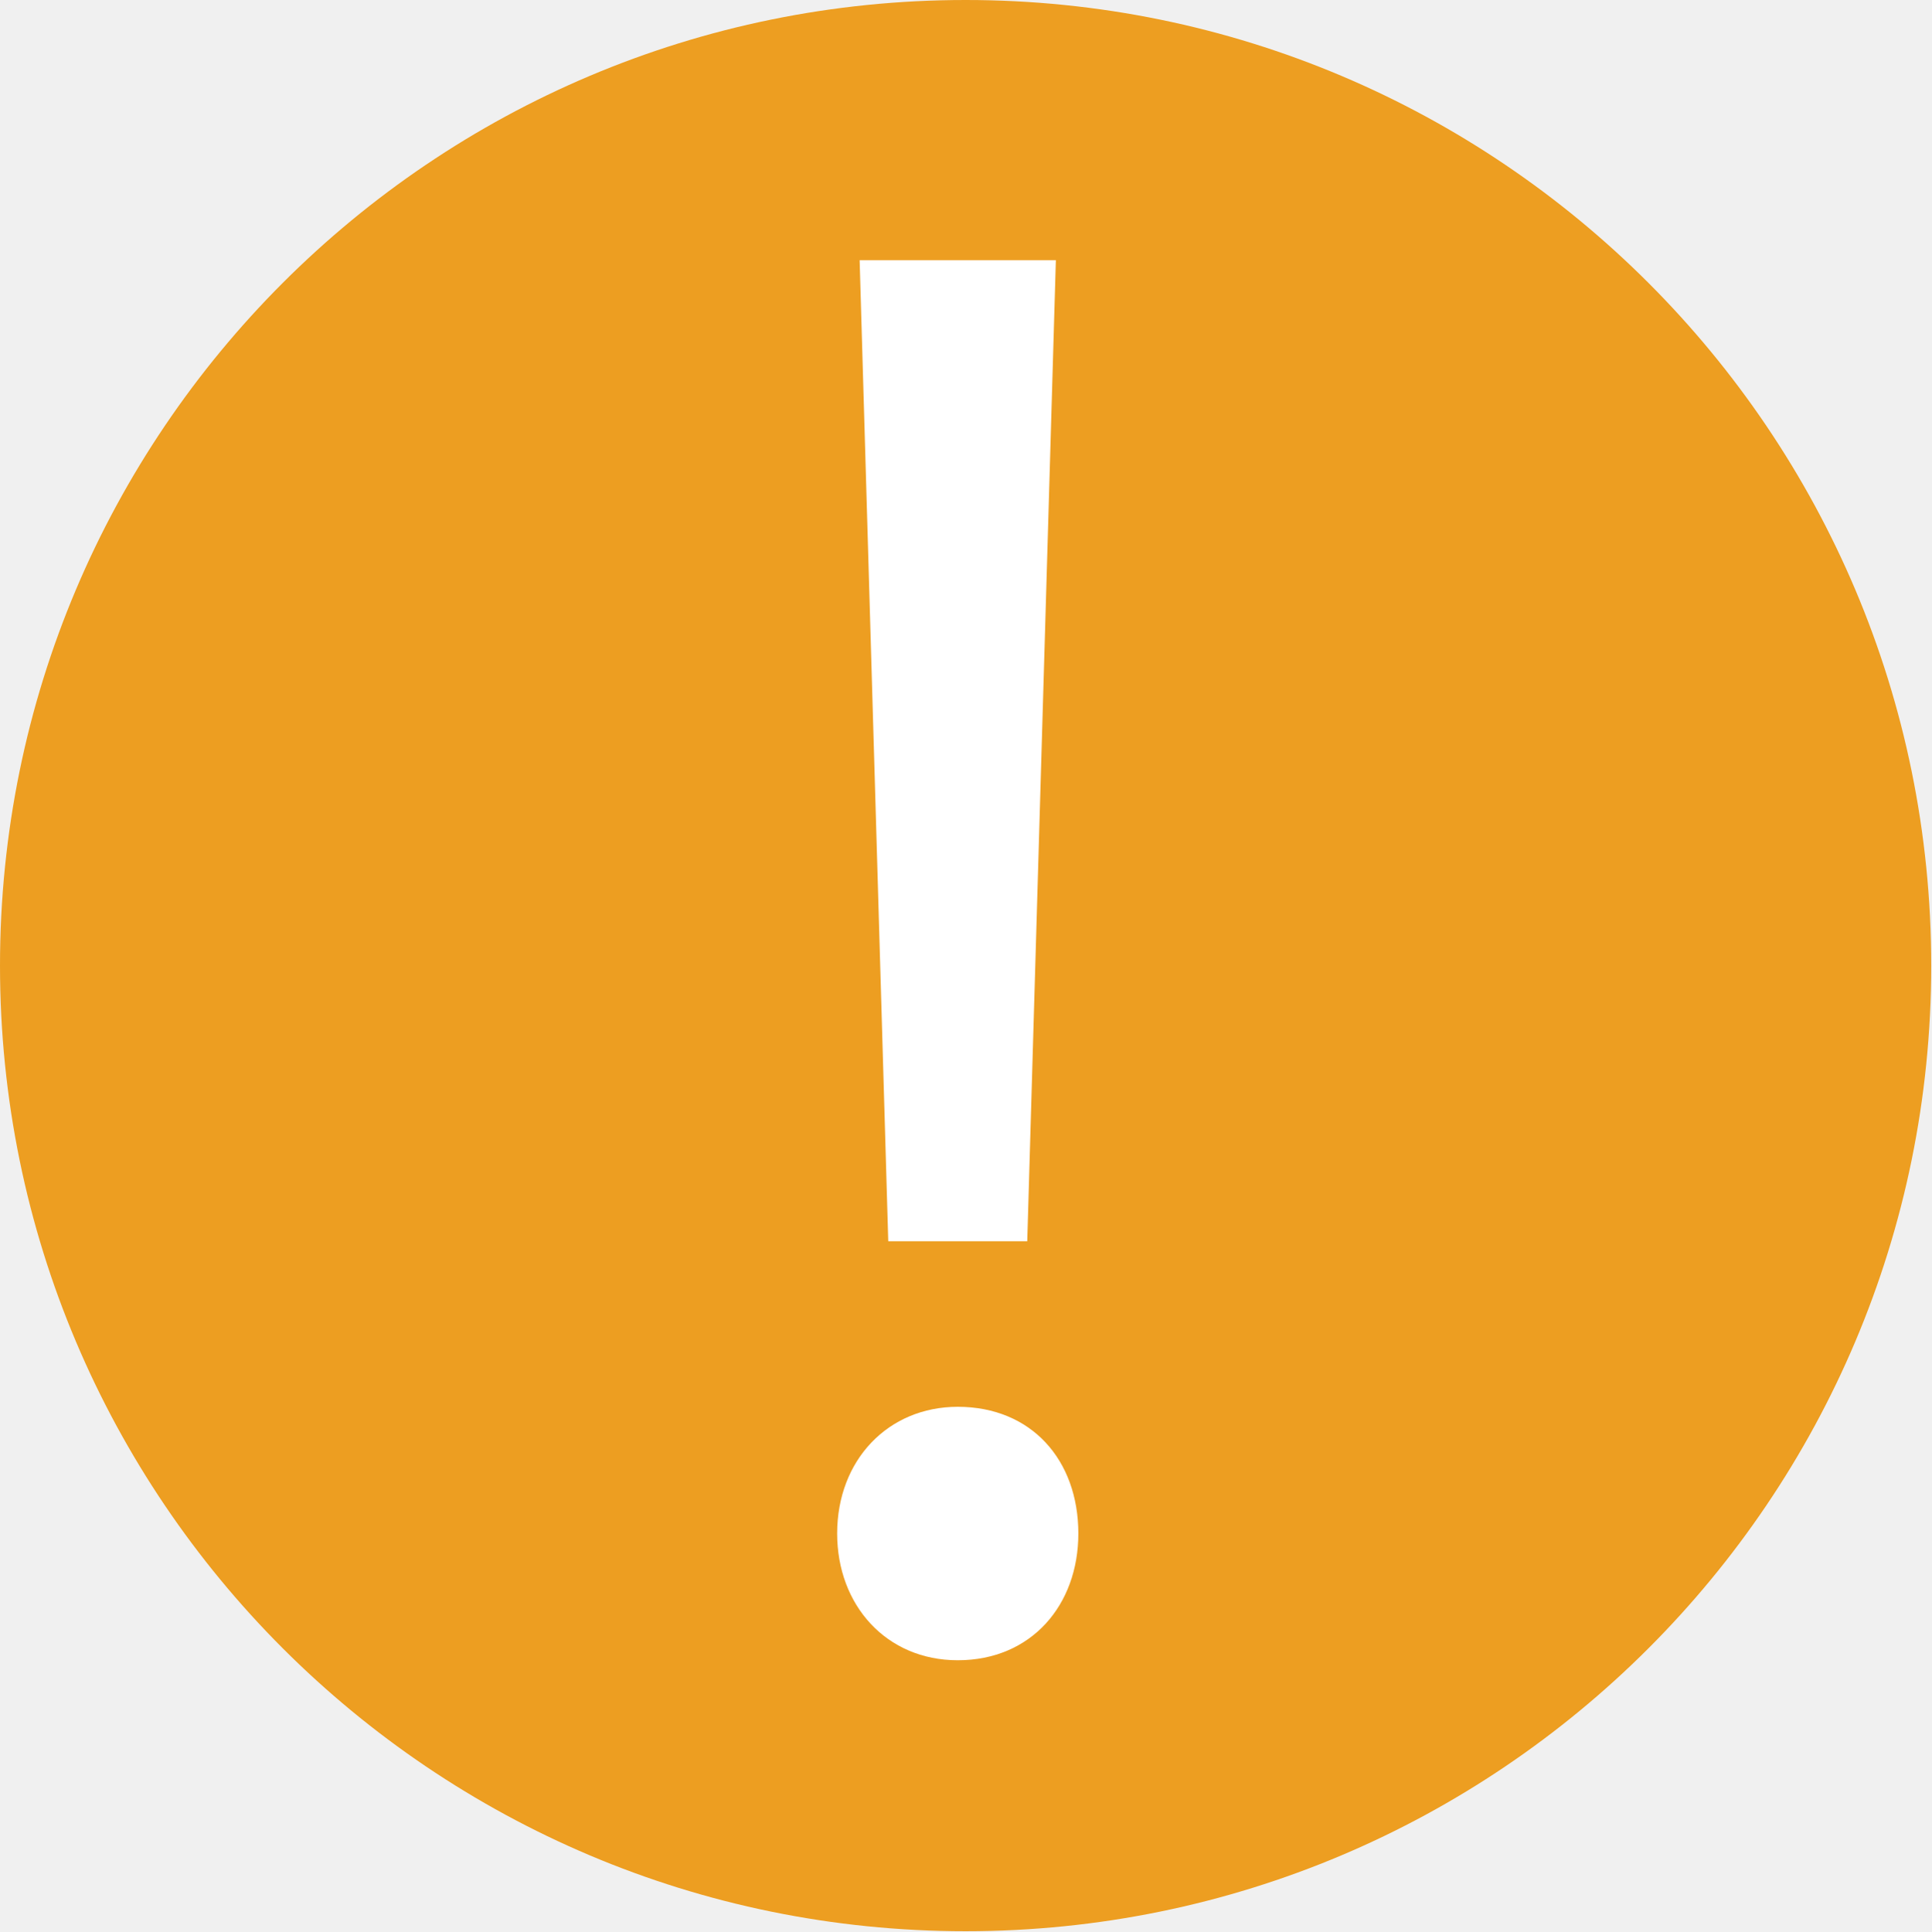
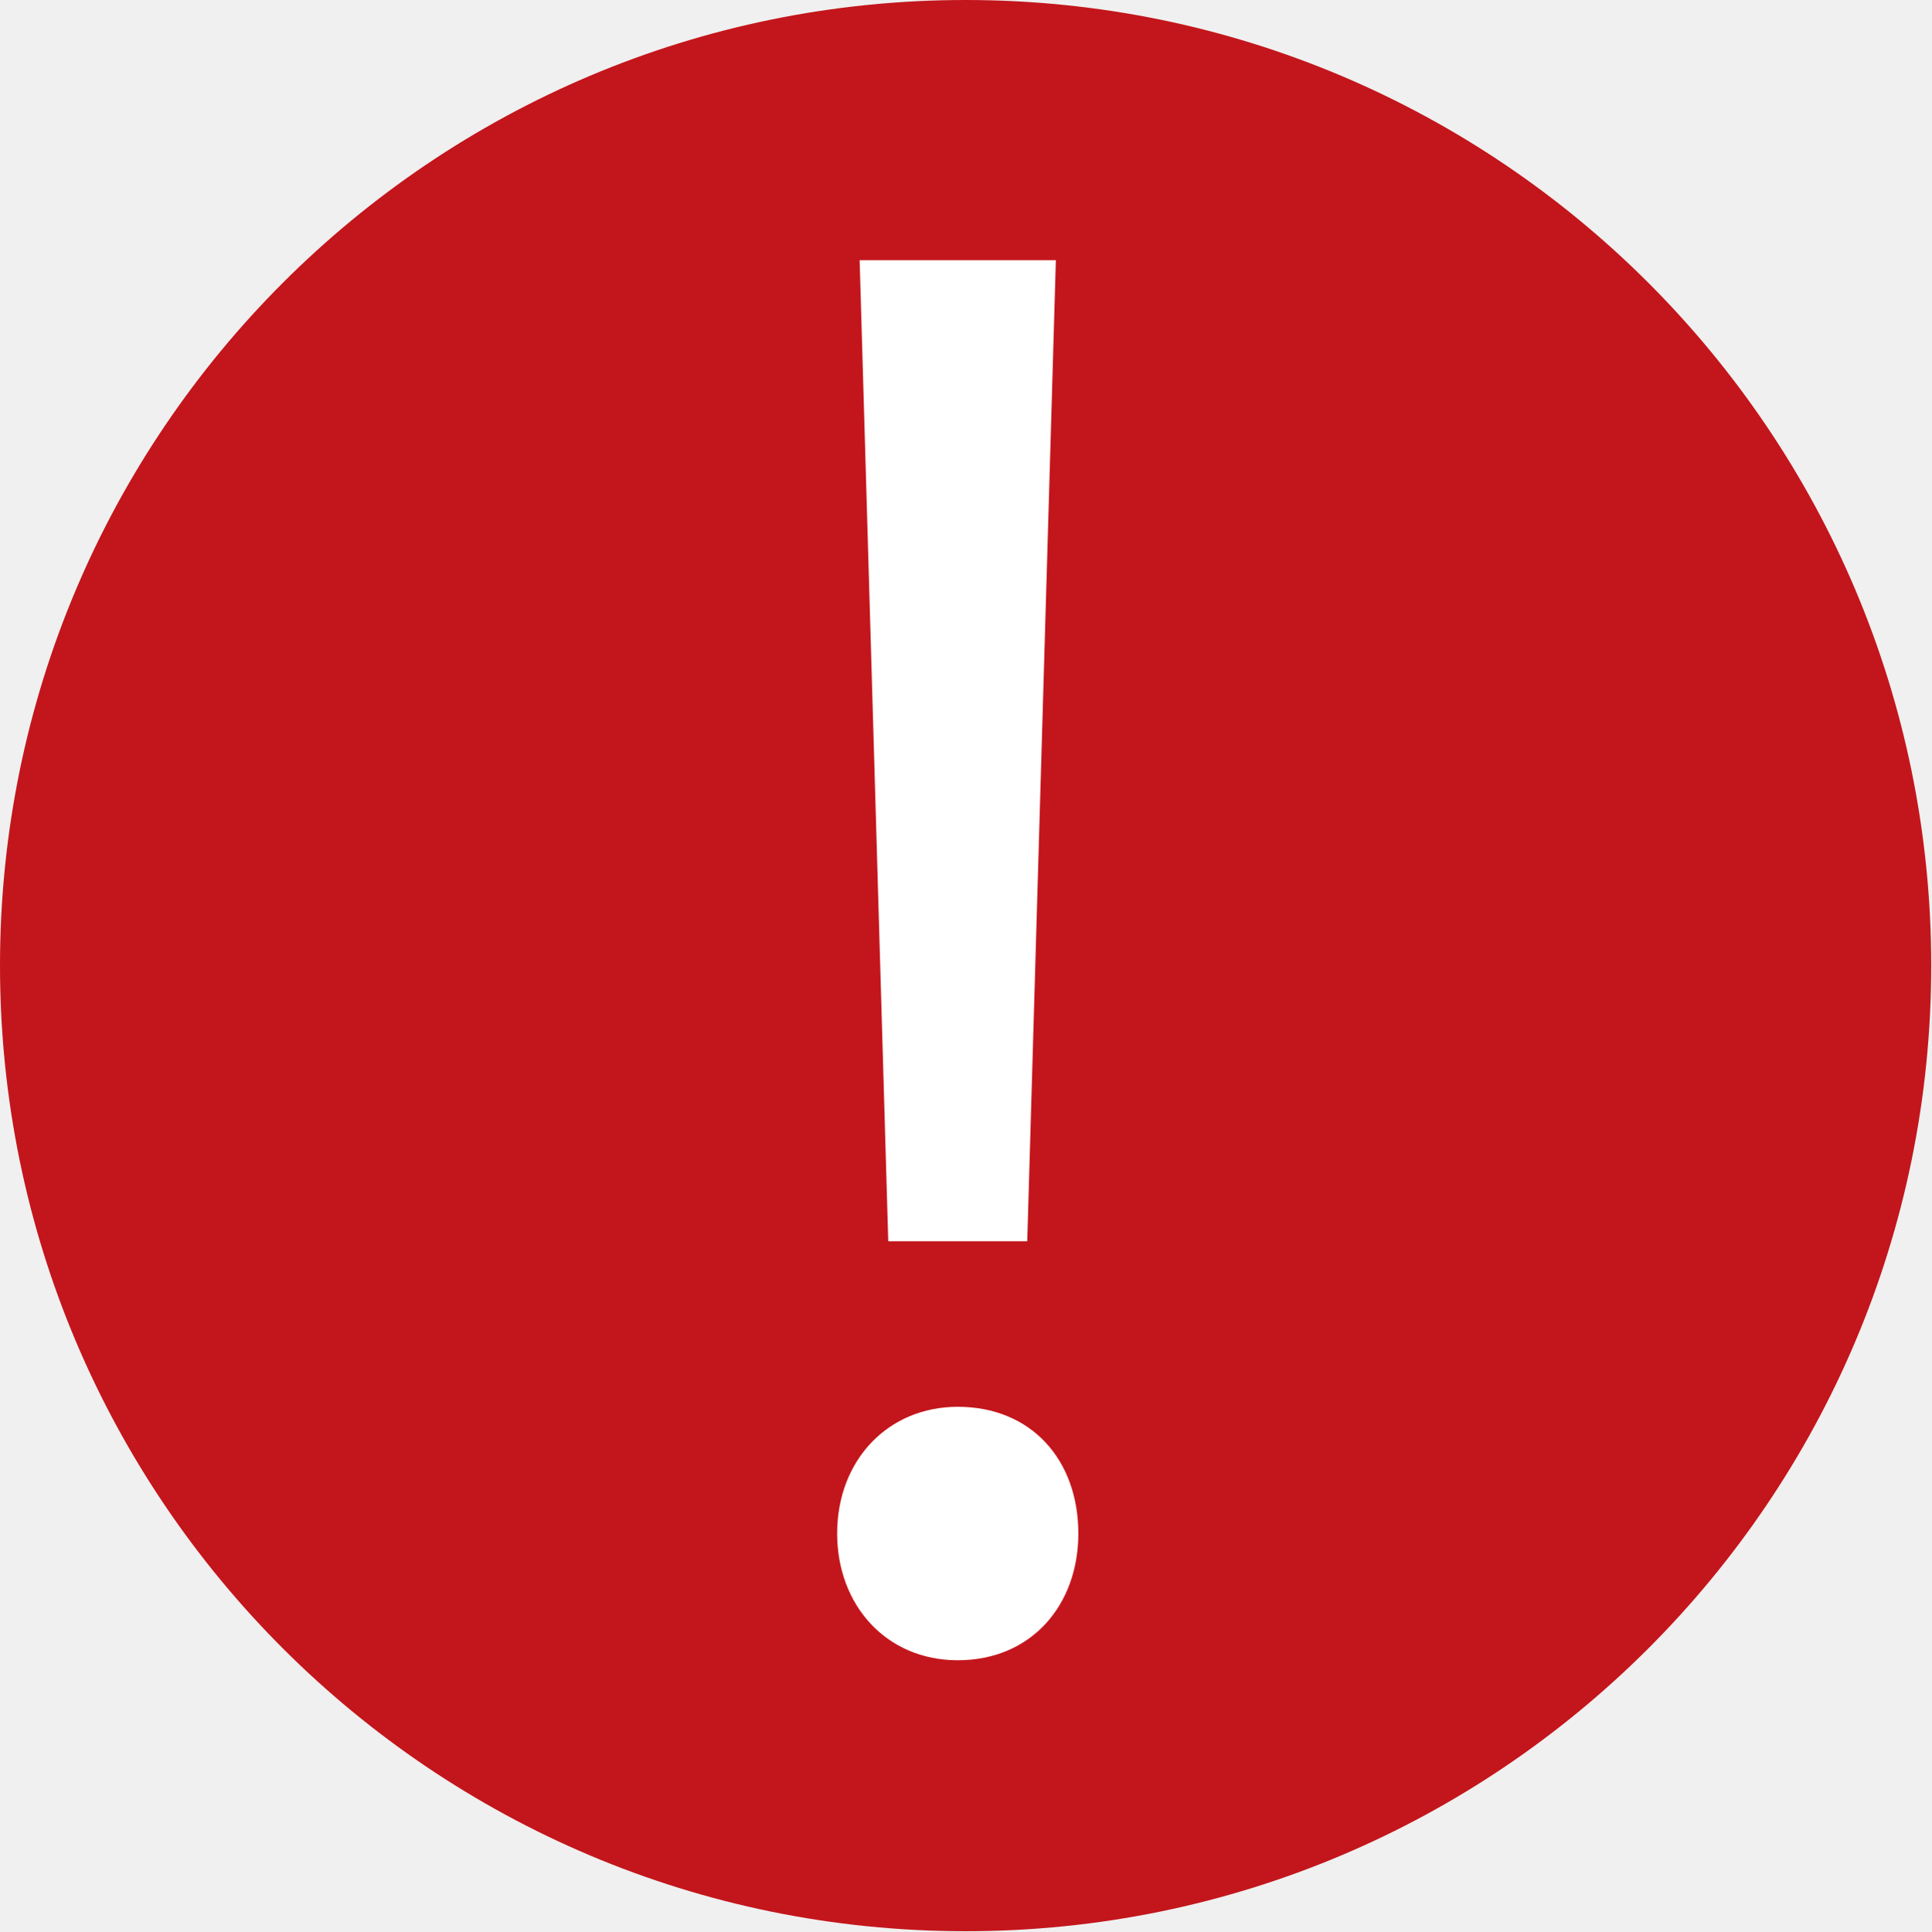
<svg xmlns="http://www.w3.org/2000/svg" id="Ebene_1" viewBox="0 0 283.465 283.465">
  <defs>
-     <style>.cls-1{fill:#fff;}.cls-2{fill:#ed9e21;}</style>
+     <style>.cls-1{fill:#fff;}.cls-2{fill:#c3161c;}</style>
  </defs>
  <circle class="cls-2" cx="141.732" cy="141.732" r="141.732" />
  <path class="cls-1" d="m122.878,225.092c0-10.801,7.5-18.601,17.7-18.601,10.8,0,17.701,7.8,17.701,18.601,0,10.5-6.9,18.6-17.701,18.6-10.5,0-17.7-8.1-17.7-18.6Zm7.5-42.901l-4.2-144.001h28.801l-4.2,144.001h-20.401Z" />
</svg>
